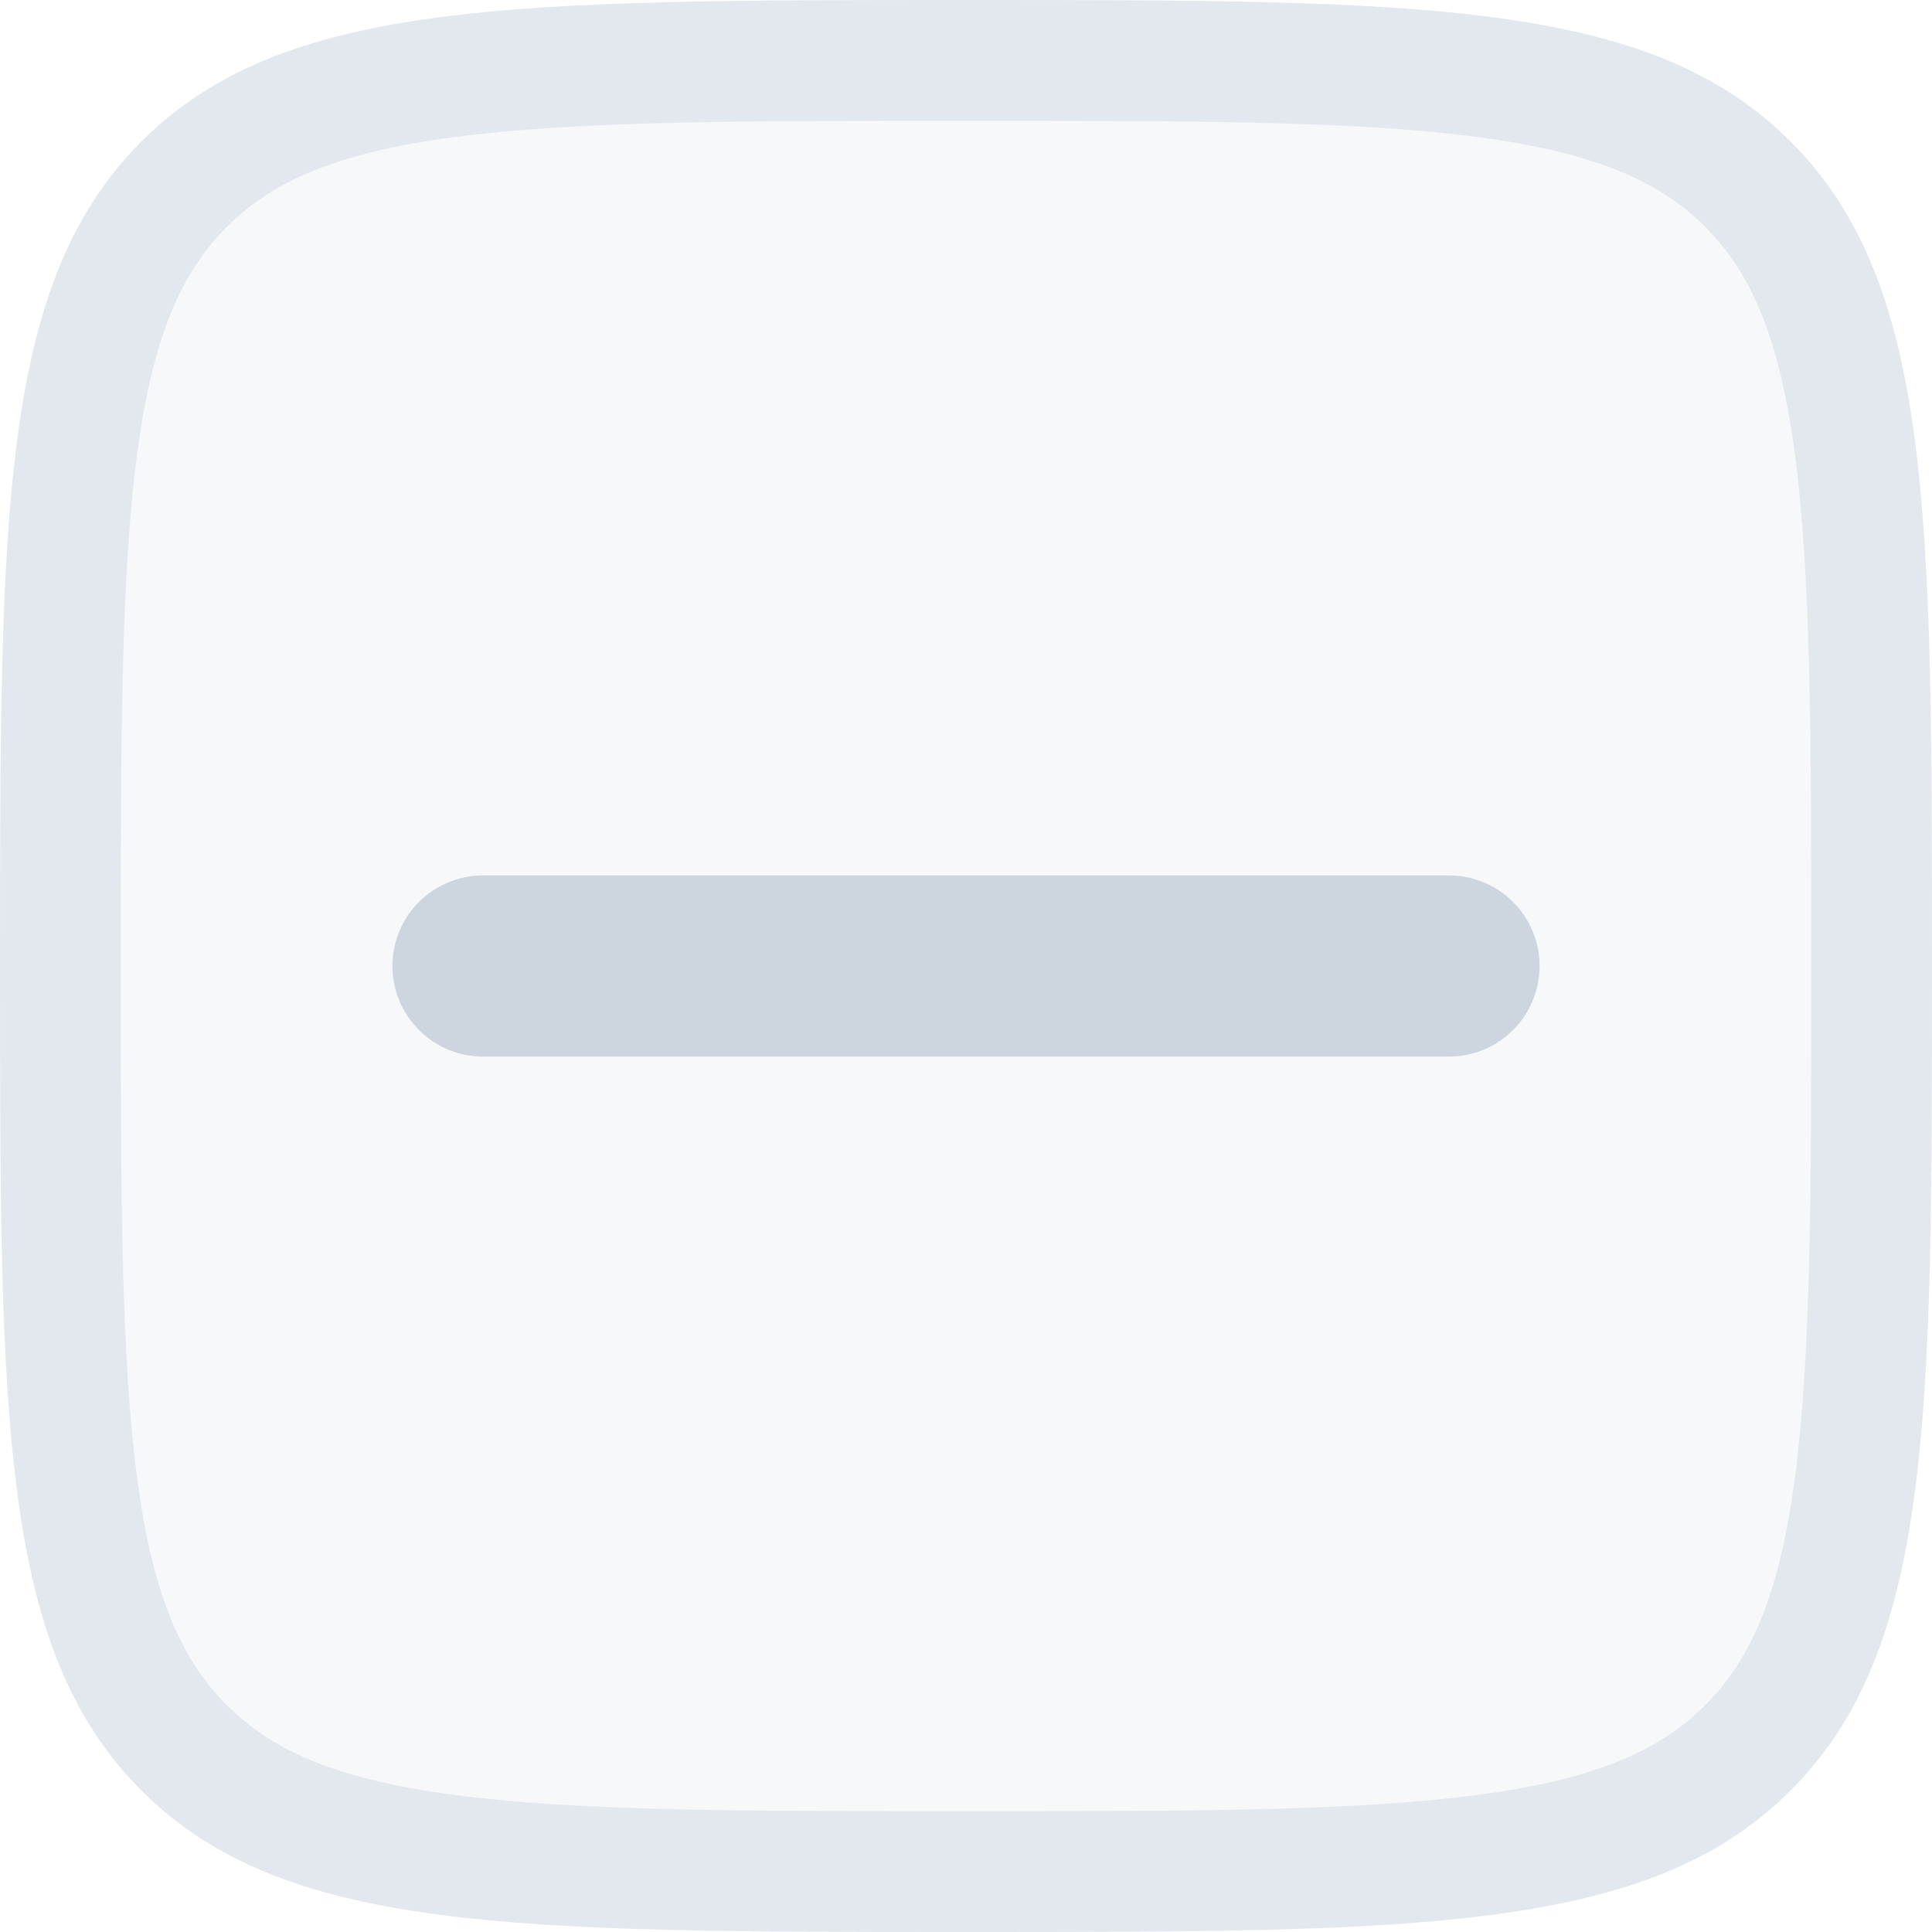
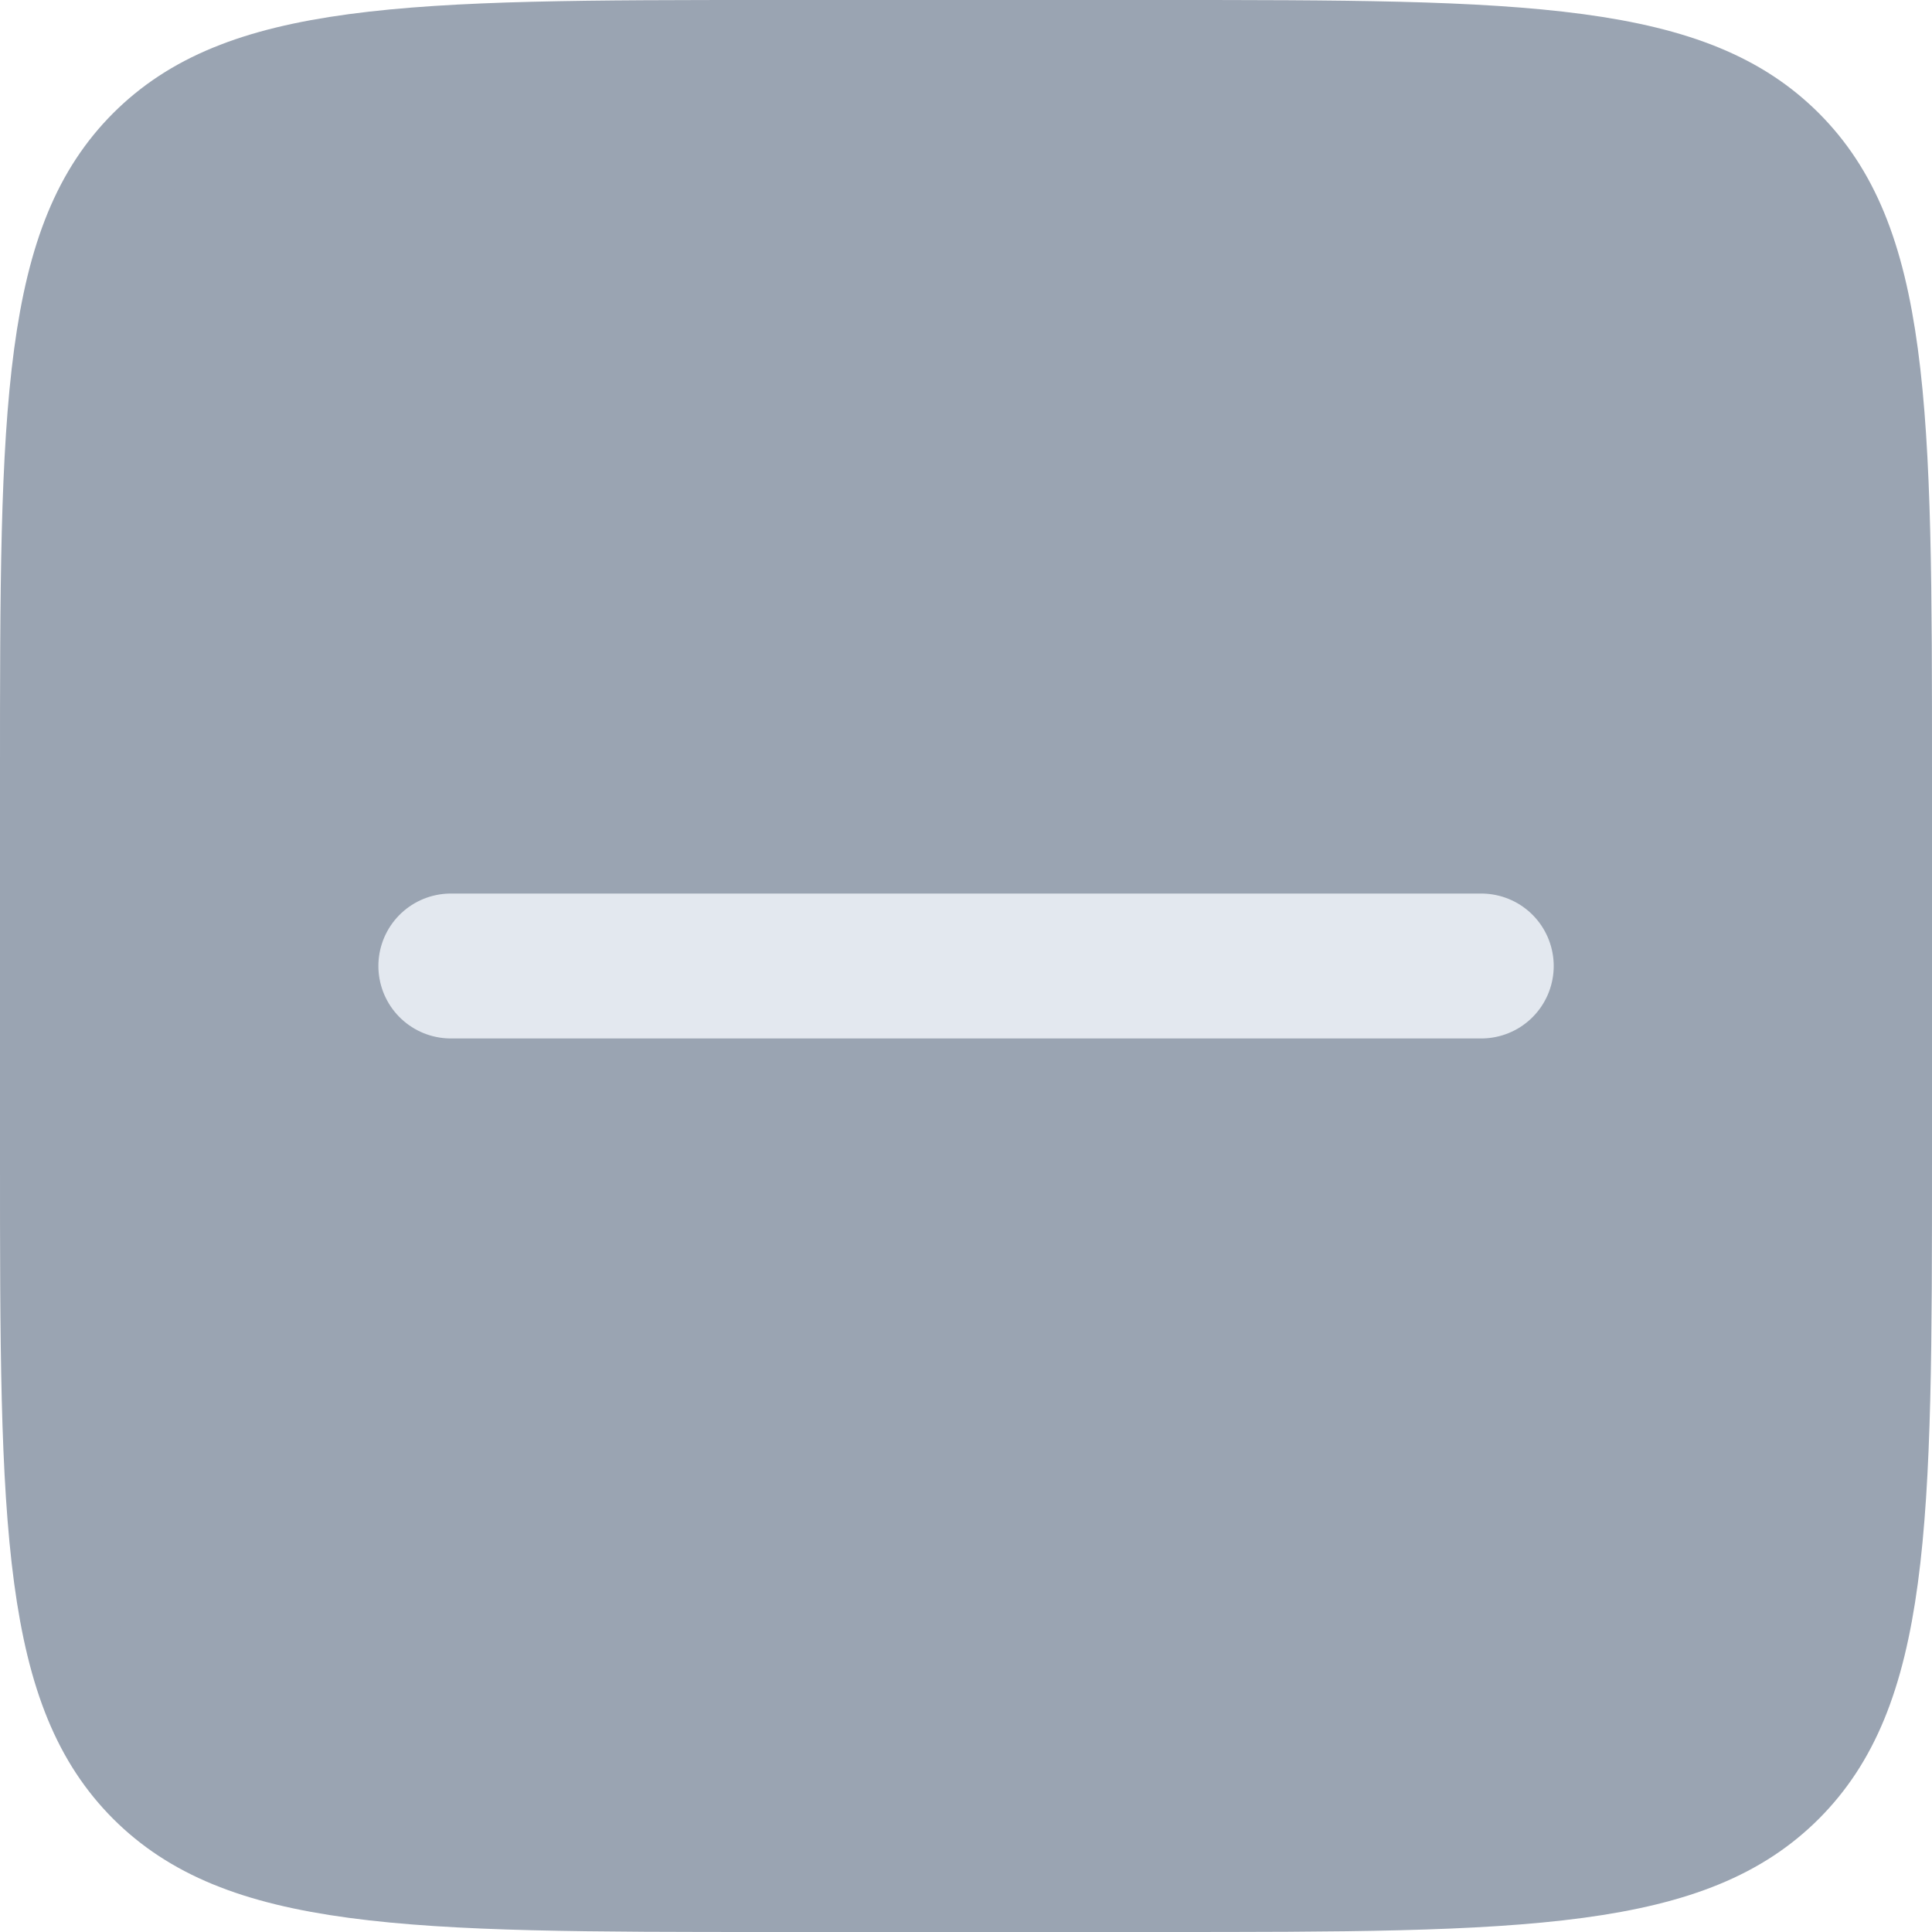
- <svg xmlns="http://www.w3.org/2000/svg" width="16" height="16" viewBox="0 0 16 16" fill="none">
-   <path d="M0.5 8C0.5 6.1 0.501 4.726 0.642 3.678C0.781 2.644 1.048 2.003 1.525 1.525C2.003 1.048 2.644 0.781 3.678 0.642C4.726 0.501 6.1 0.5 8 0.5C9.9 0.5 11.274 0.501 12.322 0.642C13.356 0.781 13.998 1.048 14.475 1.525C14.952 2.003 15.219 2.644 15.358 3.678C15.499 4.726 15.5 6.1 15.5 8C15.5 9.9 15.499 11.274 15.358 12.322C15.219 13.356 14.952 13.998 14.475 14.475C13.998 14.952 13.356 15.219 12.322 15.358C11.274 15.499 9.9 15.5 8 15.5C6.1 15.5 4.726 15.499 3.678 15.358C2.644 15.219 2.003 14.952 1.525 14.475C1.048 13.998 0.781 13.356 0.642 12.322C0.501 11.274 0.5 9.9 0.5 8Z" fill="#F6F8FA" />
-   <path d="M0.5 8C0.5 6.1 0.501 4.726 0.642 3.678C0.781 2.644 1.048 2.003 1.525 1.525C2.003 1.048 2.644 0.781 3.678 0.642C4.726 0.501 6.1 0.5 8 0.5C9.9 0.5 11.274 0.501 12.322 0.642C13.356 0.781 13.998 1.048 14.475 1.525C14.952 2.003 15.219 2.644 15.358 3.678C15.499 4.726 15.5 6.1 15.5 8C15.5 9.9 15.499 11.274 15.358 12.322C15.219 13.356 14.952 13.998 14.475 14.475C13.998 14.952 13.356 15.219 12.322 15.358C11.274 15.499 9.9 15.5 8 15.5C6.1 15.5 4.726 15.499 3.678 15.358C2.644 15.219 2.003 14.952 1.525 14.475C1.048 13.998 0.781 13.356 0.642 12.322C0.501 11.274 0.5 9.9 0.5 8Z" stroke="#E3E8EF" />
-   <path d="M12 8L4 8" stroke="#CDD5DF" stroke-width="1.5" stroke-linecap="round" stroke-linejoin="round" />
+ <svg xmlns="http://www.w3.org/2000/svg" width="20" height="20" viewBox="0 0 20 20" fill="none">
+   <path d="M0.5 8C0.5 6.1 0.501 4.726 0.642 3.678C0.781 2.644 1.048 2.003 1.525 1.525C2.003 1.048 2.644 0.781 3.678 0.642C4.726 0.501 6.1 0.5 8 0.5H12C13.9 0.5 15.274 0.501 16.323 0.642C17.356 0.781 17.997 1.048 18.475 1.525C18.952 2.003 19.219 2.644 19.358 3.678C19.499 4.726 19.5 6.1 19.5 8V12C19.5 13.9 19.499 15.274 19.358 16.323C19.219 17.356 18.952 17.997 18.475 18.475C17.997 18.952 17.356 19.219 16.323 19.358C15.274 19.499 13.9 19.5 12 19.5H8C6.1 19.5 4.726 19.499 3.678 19.358C2.644 19.219 2.003 18.952 1.525 18.475C1.048 17.997 0.781 17.356 0.642 16.323C0.501 15.274 0.5 13.9 0.5 12V8Z" fill="#9AA4B2" />
+   <path d="M0.5 8C0.5 6.1 0.501 4.726 0.642 3.678C0.781 2.644 1.048 2.003 1.525 1.525C2.003 1.048 2.644 0.781 3.678 0.642C4.726 0.501 6.1 0.5 8 0.5H12C13.9 0.5 15.274 0.501 16.323 0.642C17.356 0.781 17.997 1.048 18.475 1.525C18.952 2.003 19.219 2.644 19.358 3.678C19.499 4.726 19.5 6.1 19.5 8V12C19.5 13.9 19.499 15.274 19.358 16.323C19.219 17.356 18.952 17.997 18.475 18.475C17.997 18.952 17.356 19.219 16.323 19.358C15.274 19.499 13.9 19.5 12 19.5H8C6.1 19.5 4.726 19.499 3.678 19.358C2.644 19.219 2.003 18.952 1.525 18.475C1.048 17.997 0.781 17.356 0.642 16.323C0.501 15.274 0.5 13.9 0.5 12V8Z" stroke="#9AA4B2" />
+   <path d="M15.334 10L4.667 10" stroke="#E3E8EF" stroke-width="1.5" stroke-linecap="round" stroke-linejoin="round" />
</svg>
